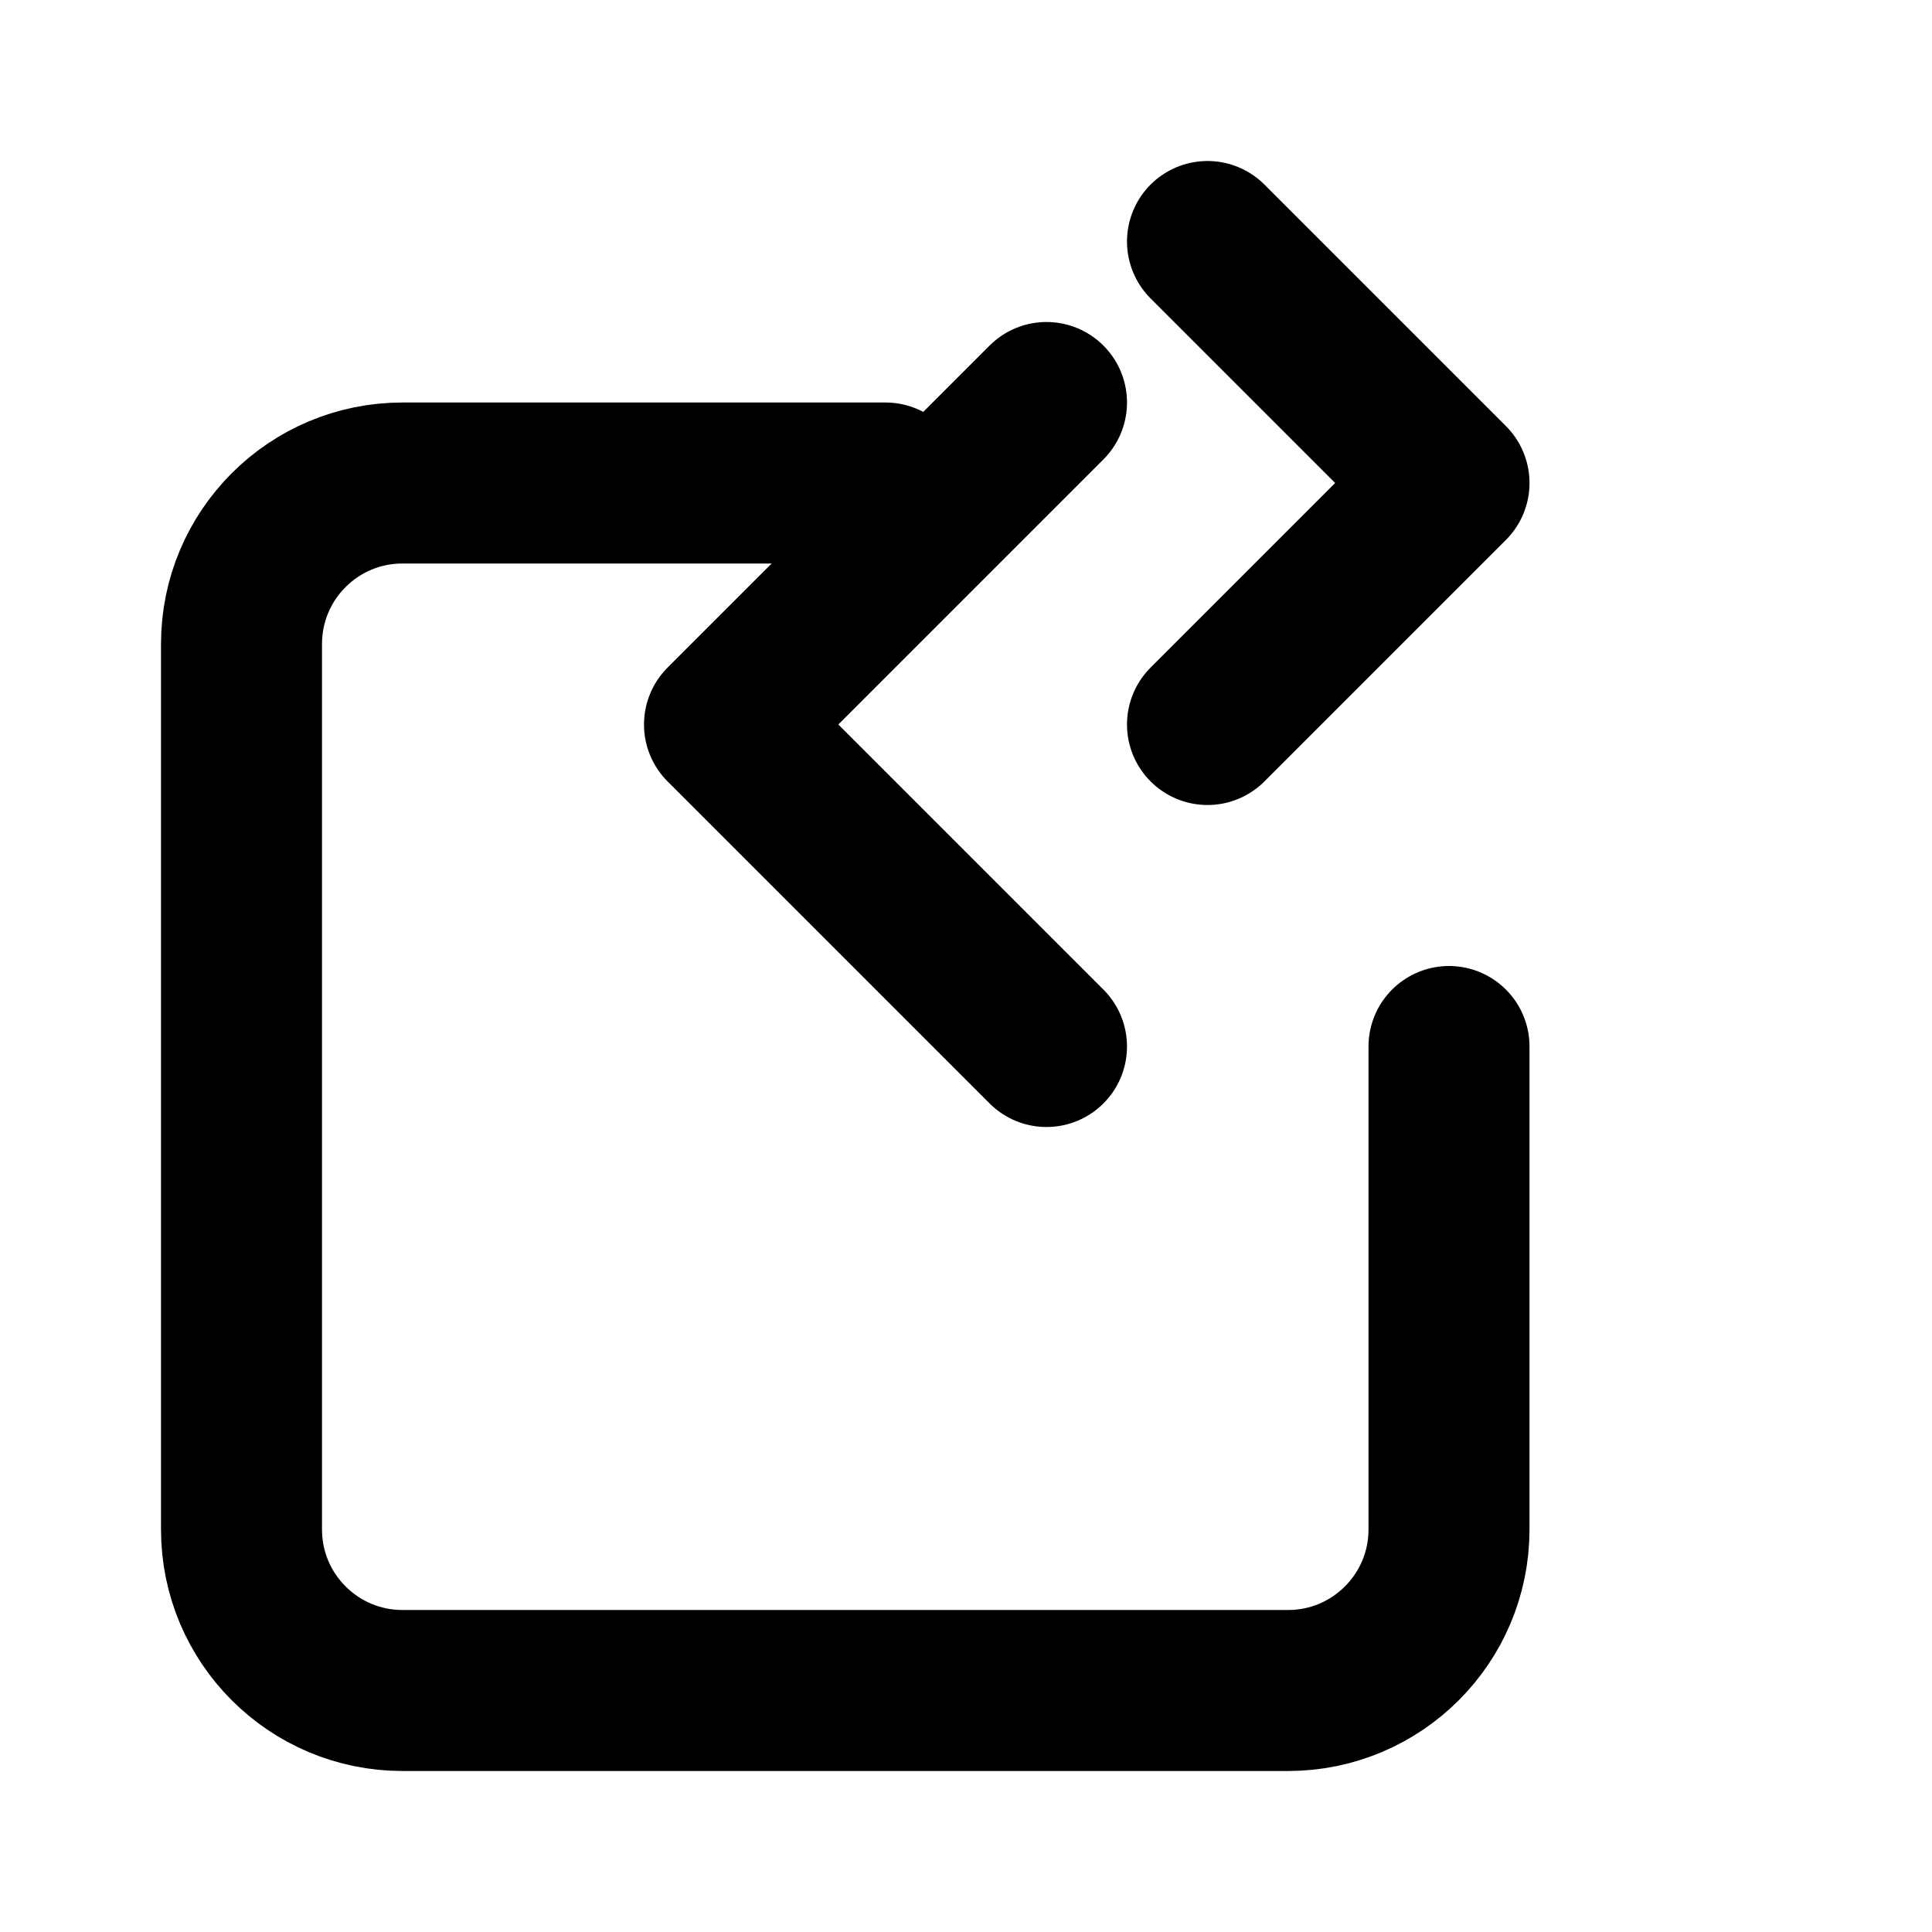
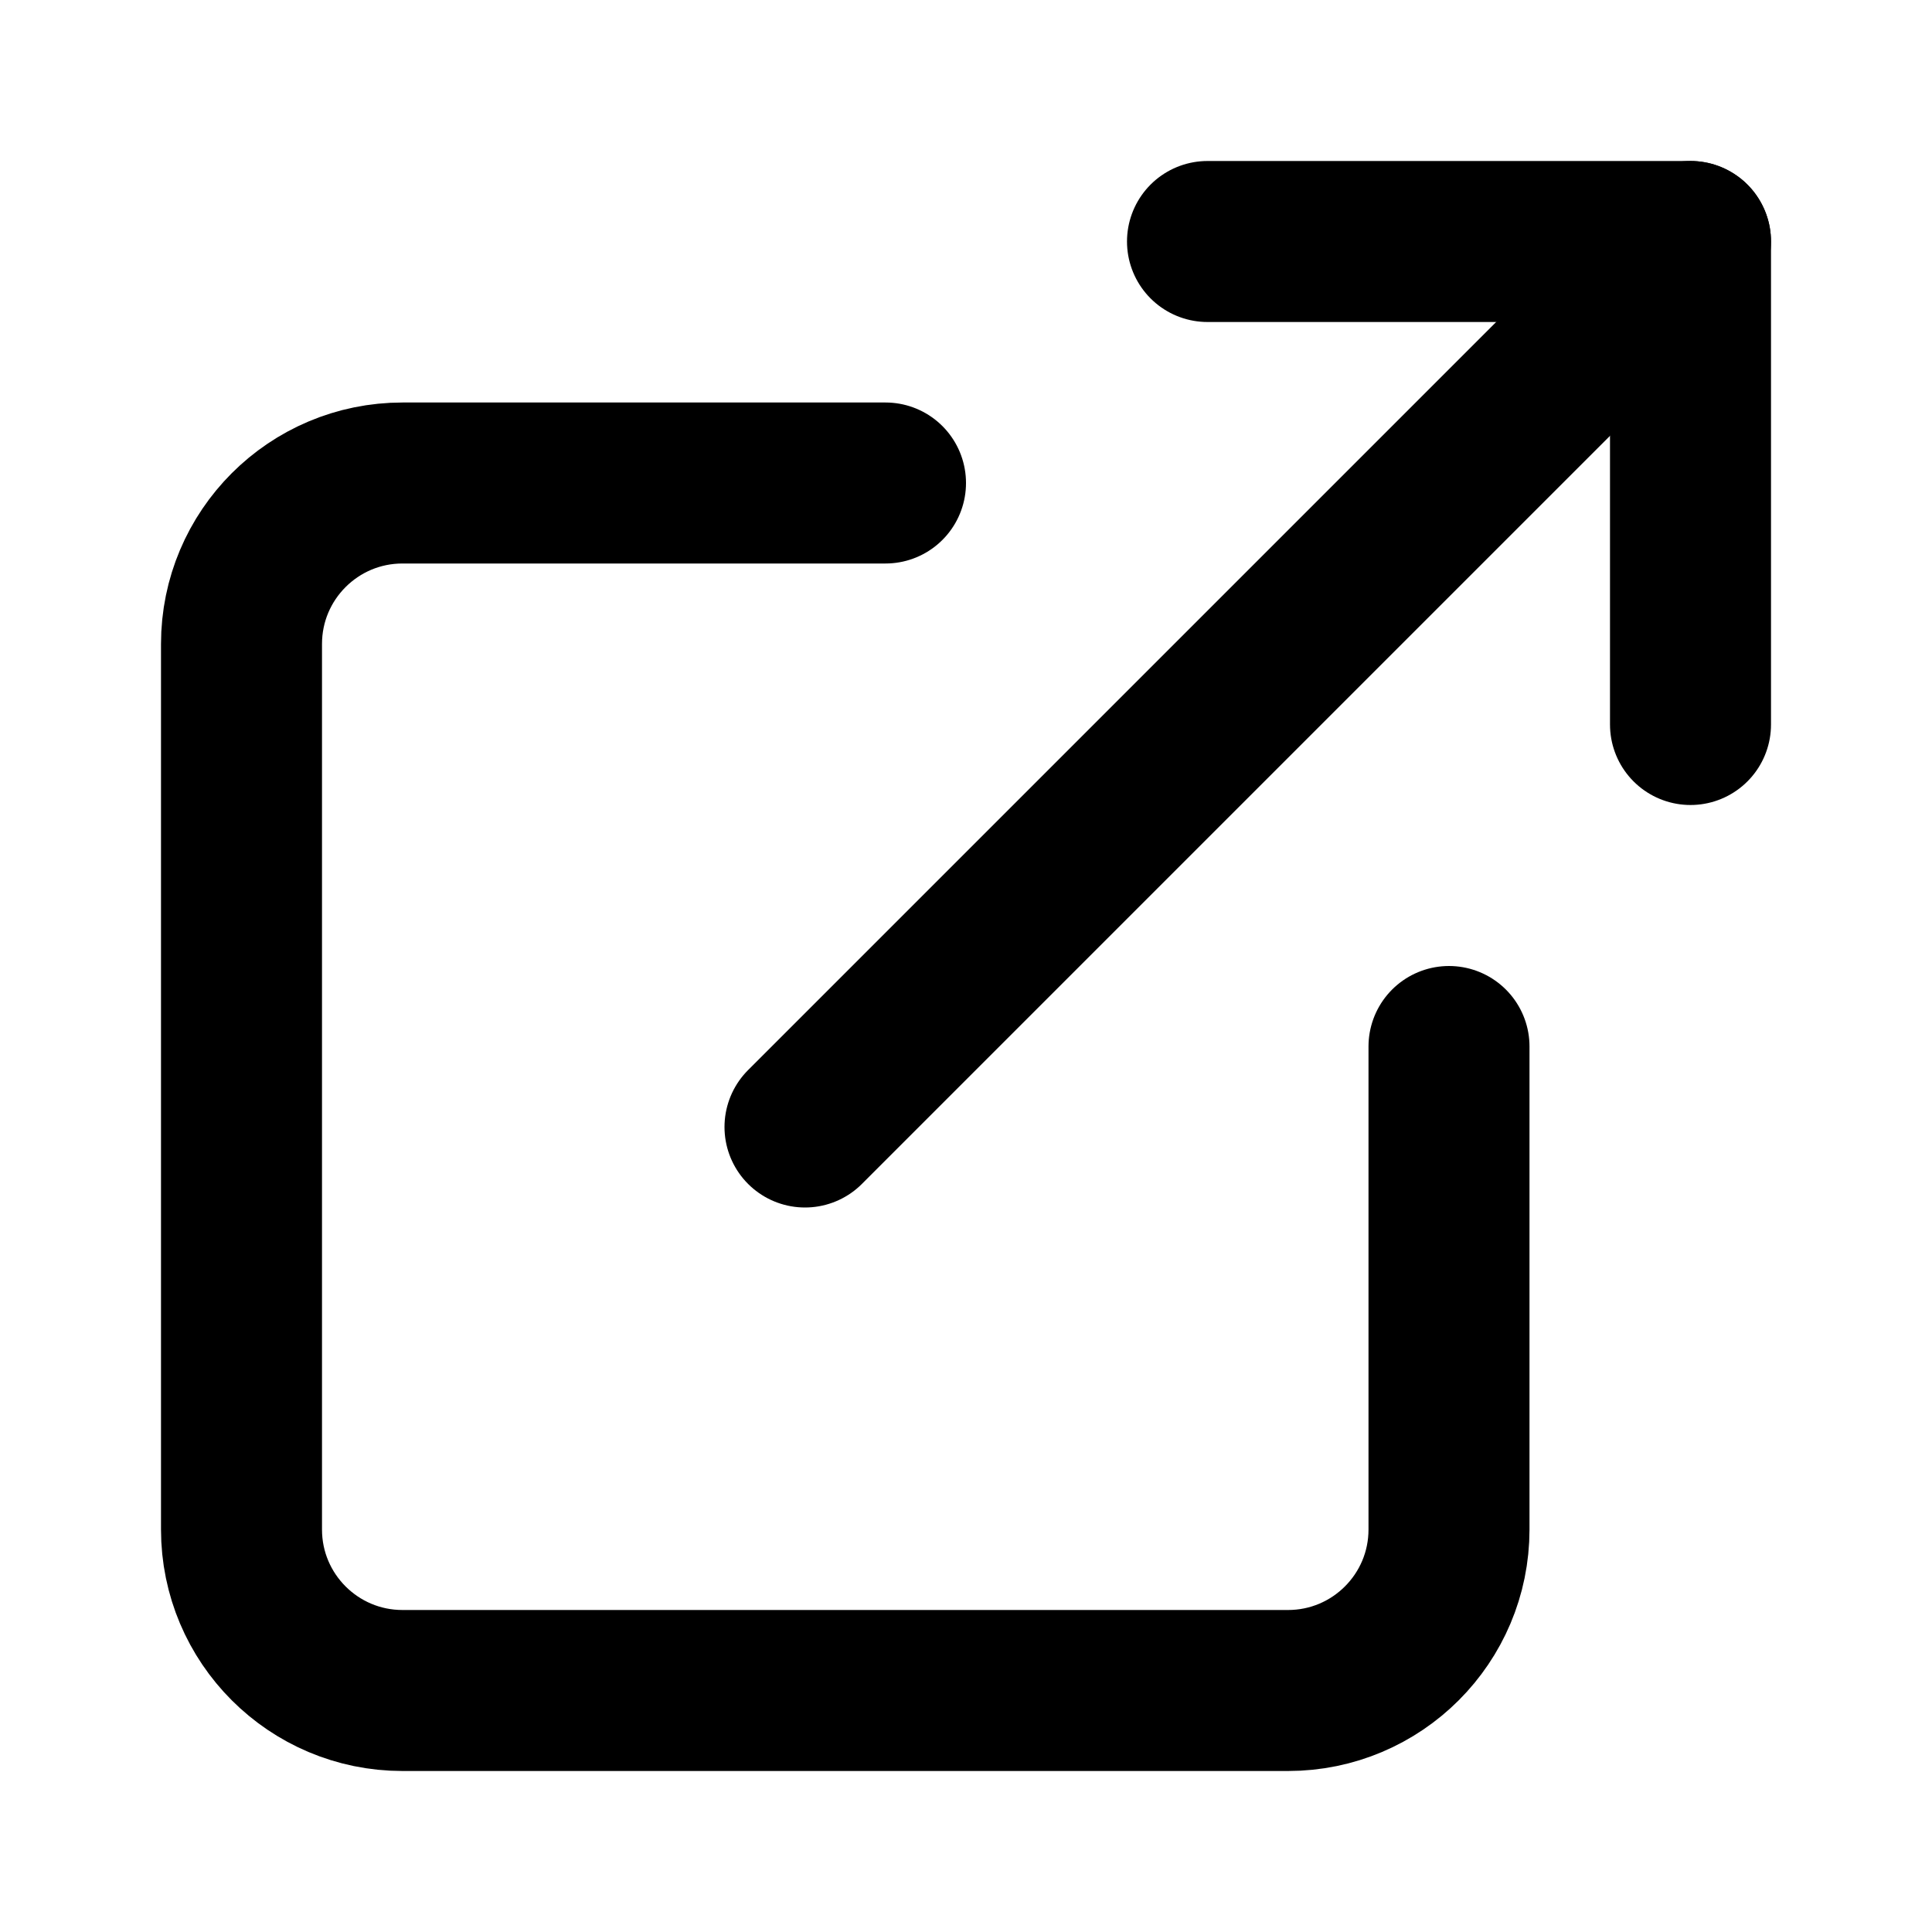
<svg xmlns="http://www.w3.org/2000/svg" width="24" height="24" viewBox="0 0 24 24" fill="none" stroke="currentColor" stroke-width="2" stroke-linecap="round" stroke-linejoin="round">
+   <path d="M15 3h6v6" />
+   <path d="M10 14 21 3" />
  <path d="M18 13v6a2 2 0 0 1-2 2H5a2 2 0 0 1-2-2V8a2 2 0 0 1 2-2h6" />
-   <path d="m15 3 3 3-3 3" />
-   <path d="M13 13l-4-4 4-4" />
</svg>
